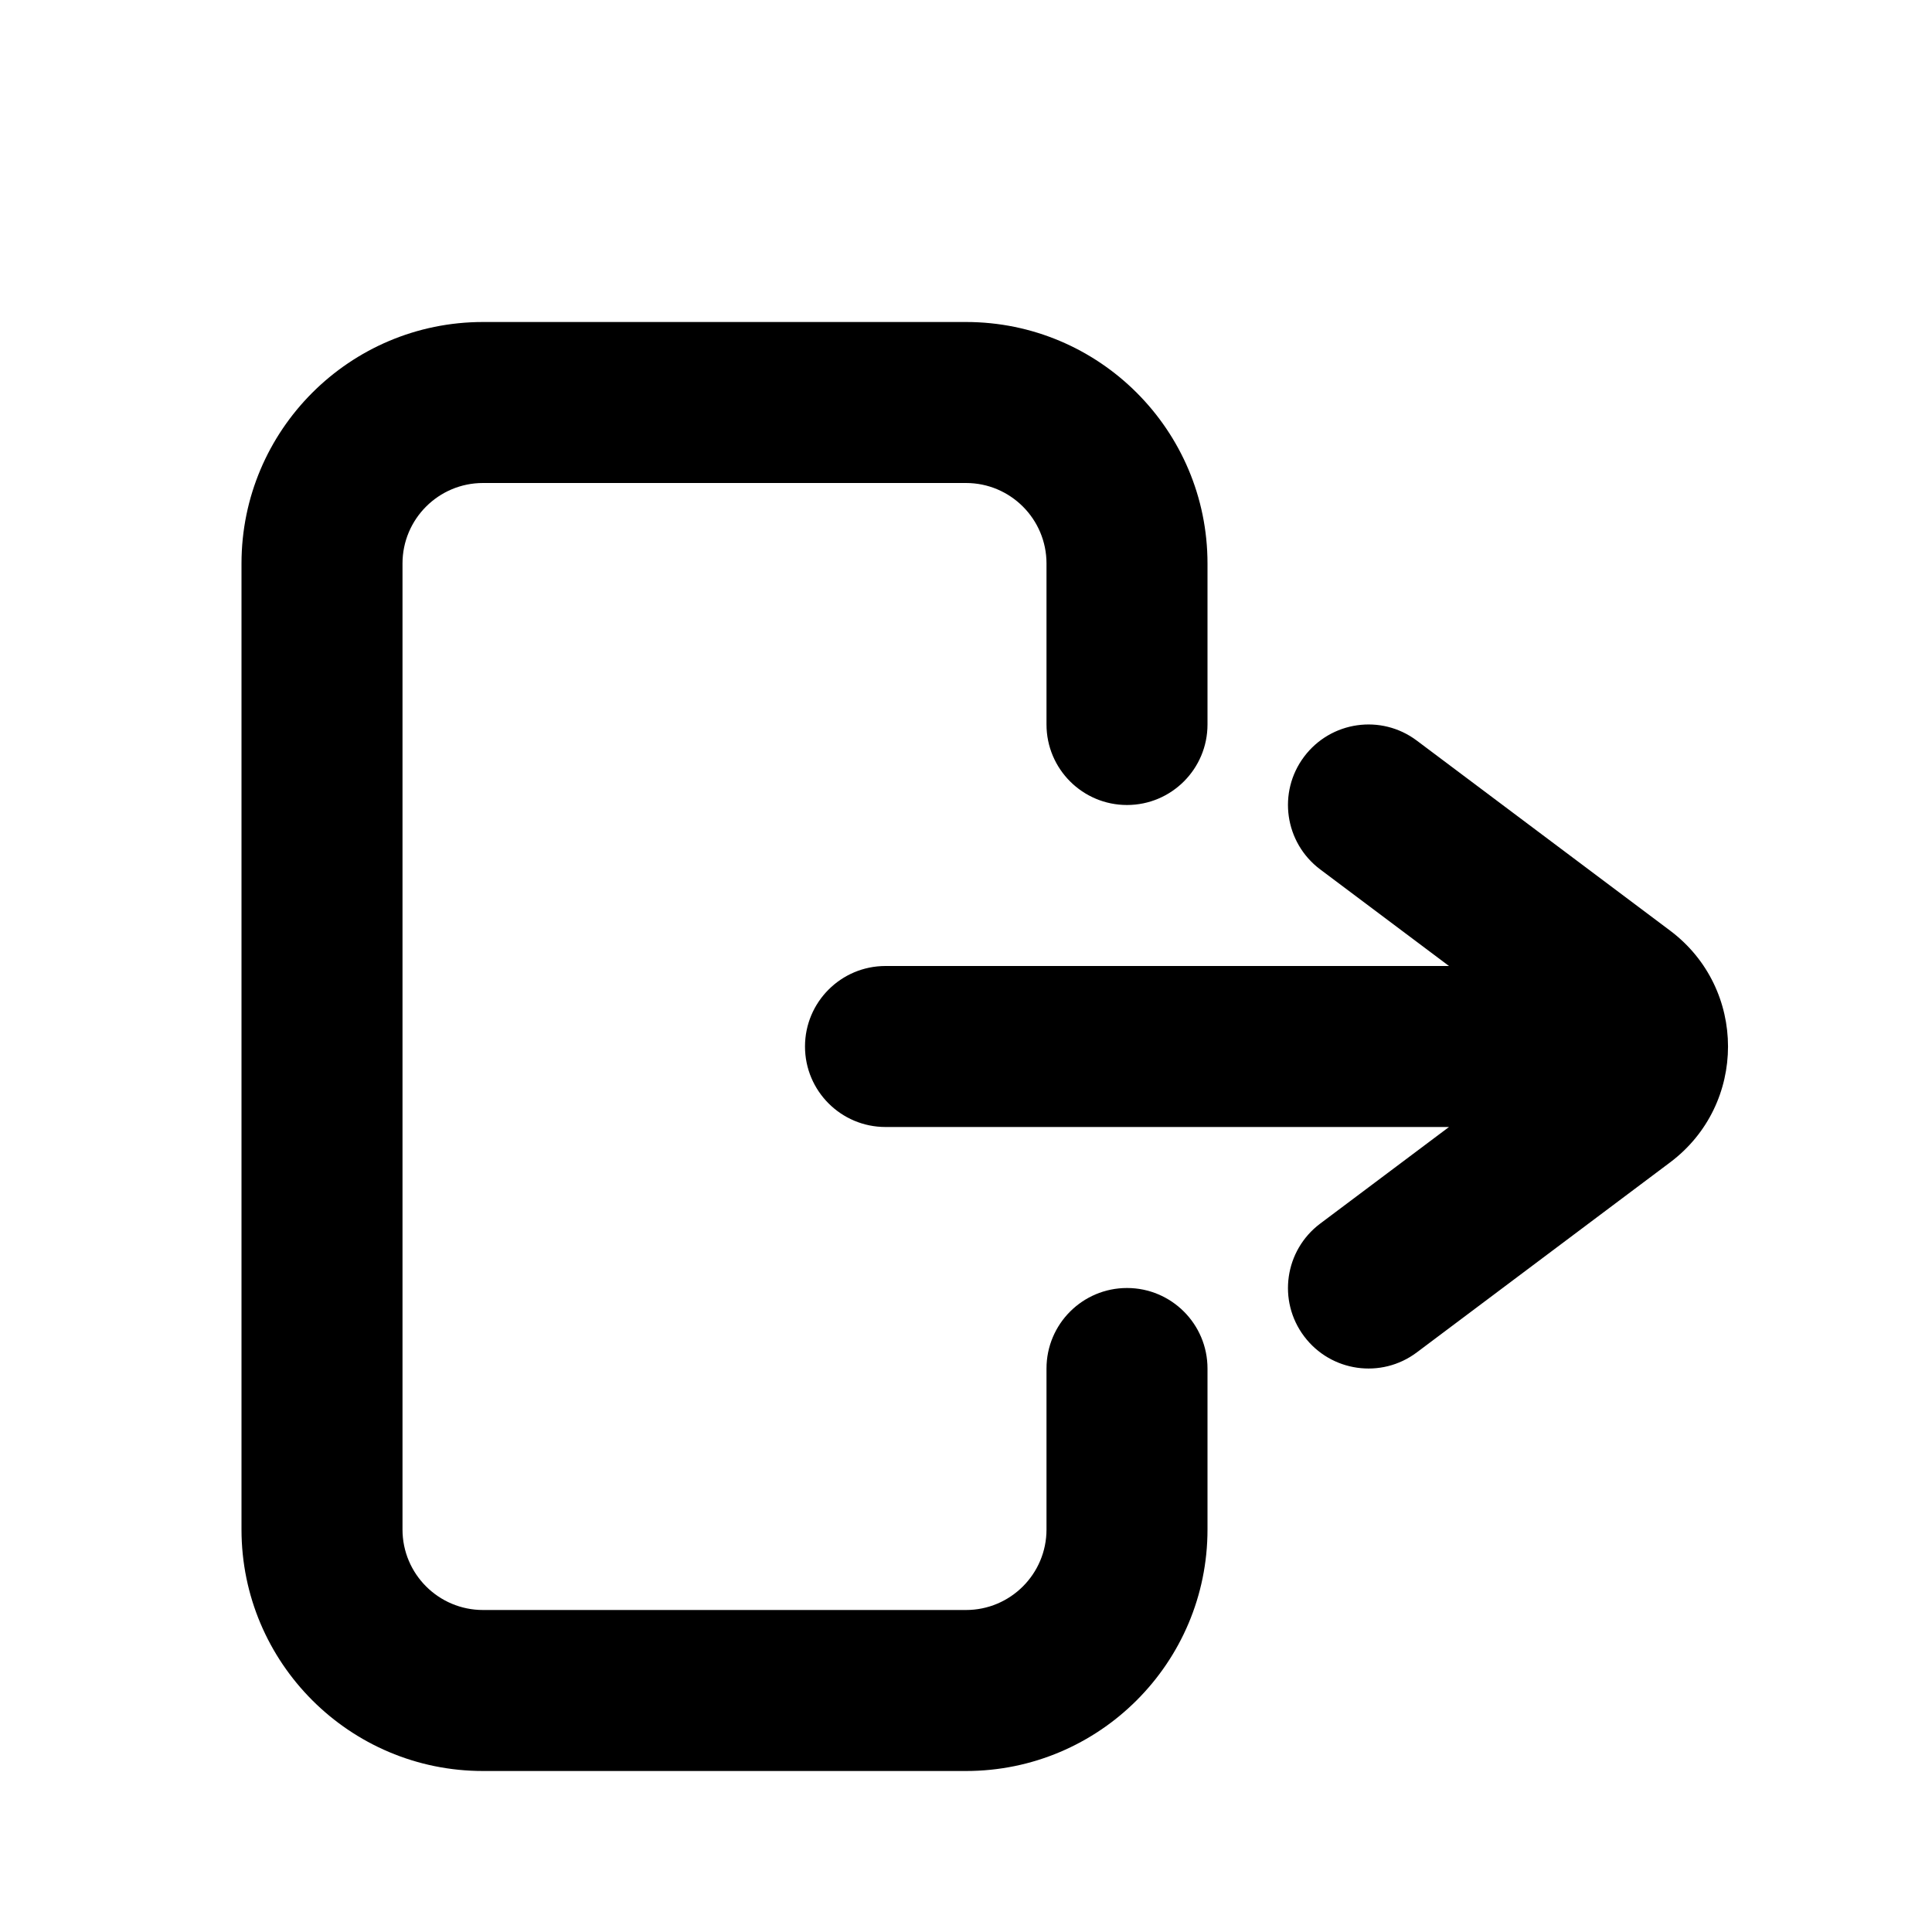
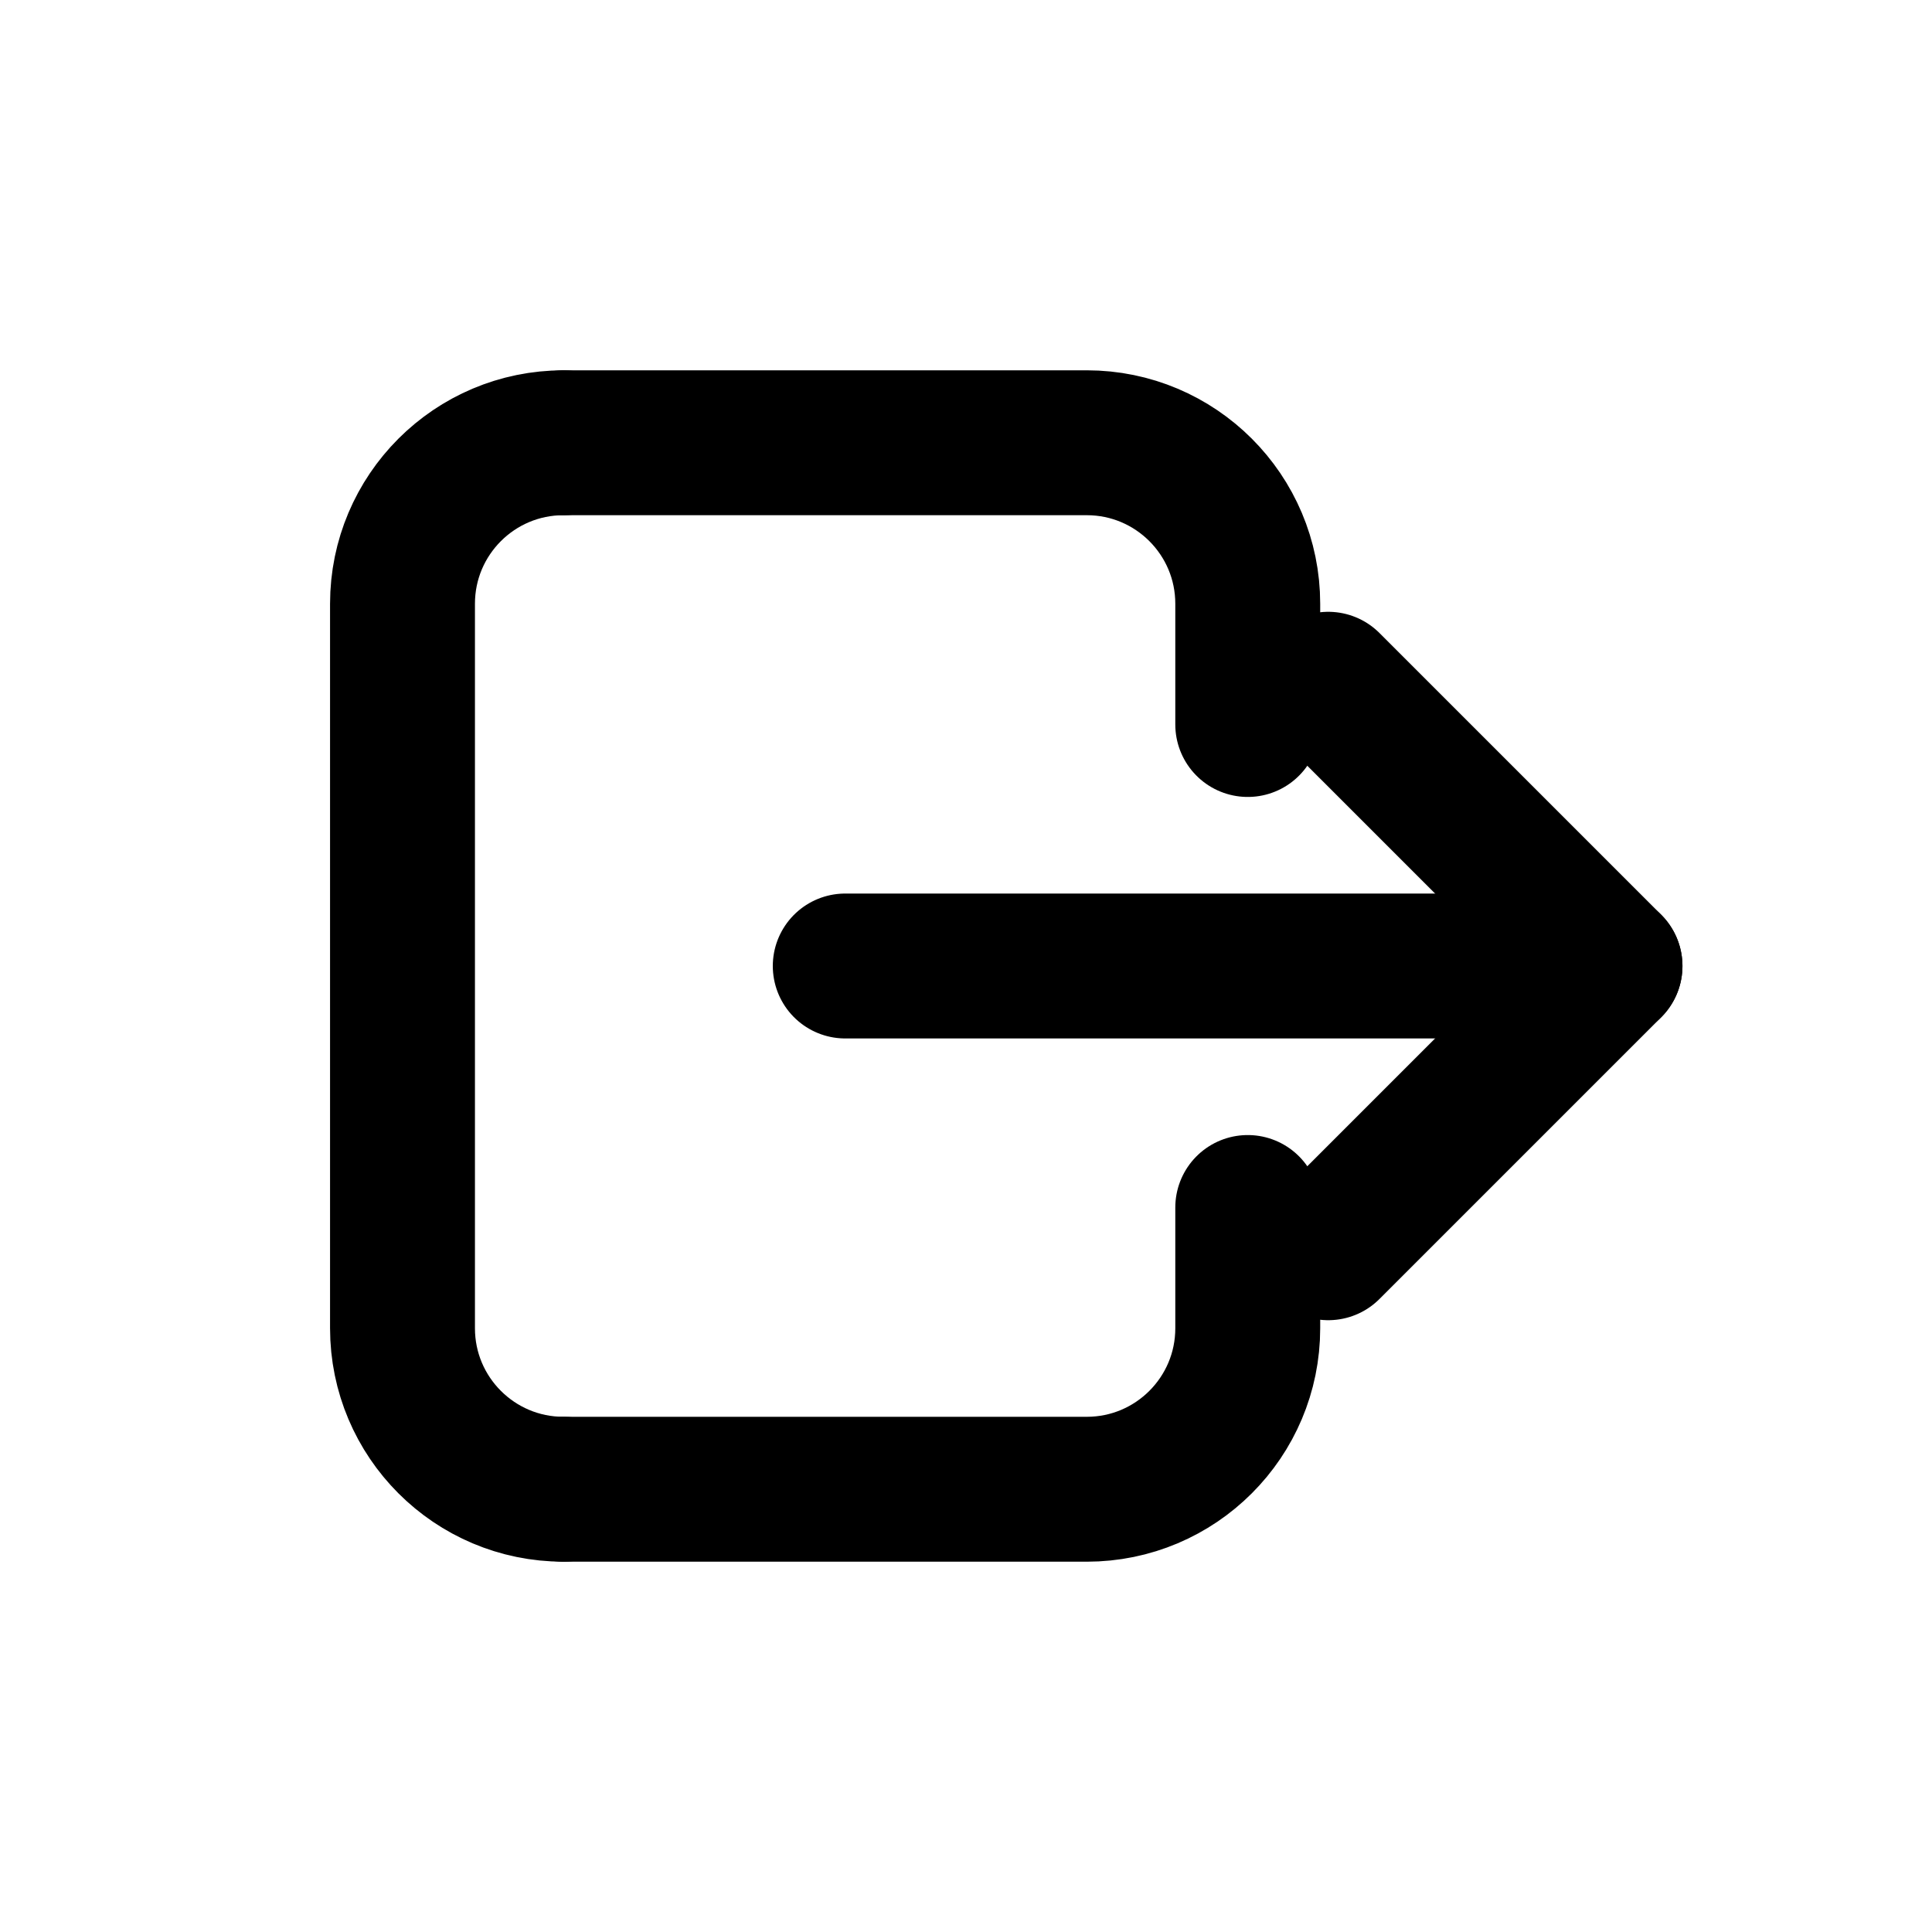
- <svg xmlns="http://www.w3.org/2000/svg" width="16" height="16" viewBox="0 0 12 12" fill="none">
-   <path fill-rule="evenodd" clip-rule="evenodd" d="M3 11C2.172 11 1.5 10.328 1.5 9.5L1.5 3.5C1.5 2.672 2.172 2 3 2L6 2C6.828 2 7.5 2.672 7.5 3.5L7.5 4.5C7.5 4.776 7.276 5 7 5C6.724 5 6.5 4.776 6.5 4.5L6.5 3.5C6.5 3.224 6.276 3 6 3L3 3C2.724 3 2.5 3.224 2.5 3.5L2.5 9.5C2.5 9.776 2.724 10 3 10L6 10C6.276 10 6.5 9.776 6.5 9.5L6.5 8.5C6.5 8.224 6.724 8 7 8C7.276 8 7.5 8.224 7.5 8.5L7.5 9.5C7.5 10.328 6.828 11 6 11L3 11ZM9 7L8.2 7.6C7.979 7.766 7.934 8.079 8.1 8.3C8.266 8.521 8.579 8.566 8.8 8.4L10.373 7.22C10.853 6.86 10.853 6.14 10.373 5.78L8.8 4.6C8.579 4.434 8.266 4.479 8.1 4.7C7.934 4.921 7.979 5.234 8.2 5.4L9 6L5.5 6C5.224 6 5 6.224 5 6.5C5 6.776 5.224 7 5.5 7L9 7Z" fill="currentColor" />
+ <svg xmlns="http://www.w3.org/2000/svg" viewBox="0 0 24 24" fill="none" stroke="currentColor" stroke-width="1.8" stroke-linecap="round" stroke-linejoin="round" aria-hidden="true">
+   <path d="M7 5.5h6.5a2 2 0 0 1 2 2V9" />
+   <path d="M7 18.5h6.5a2 2 0 0 0 2-2V15" />
+   <path d="M7 5.5a2 2 0 0 0-2 2v9a2 2 0 0 0 2 2" />
+   <path d="M10.5 12H20" />
+   <path d="m16.5 8.5 3.5 3.5-3.5 3.5" />
</svg>
